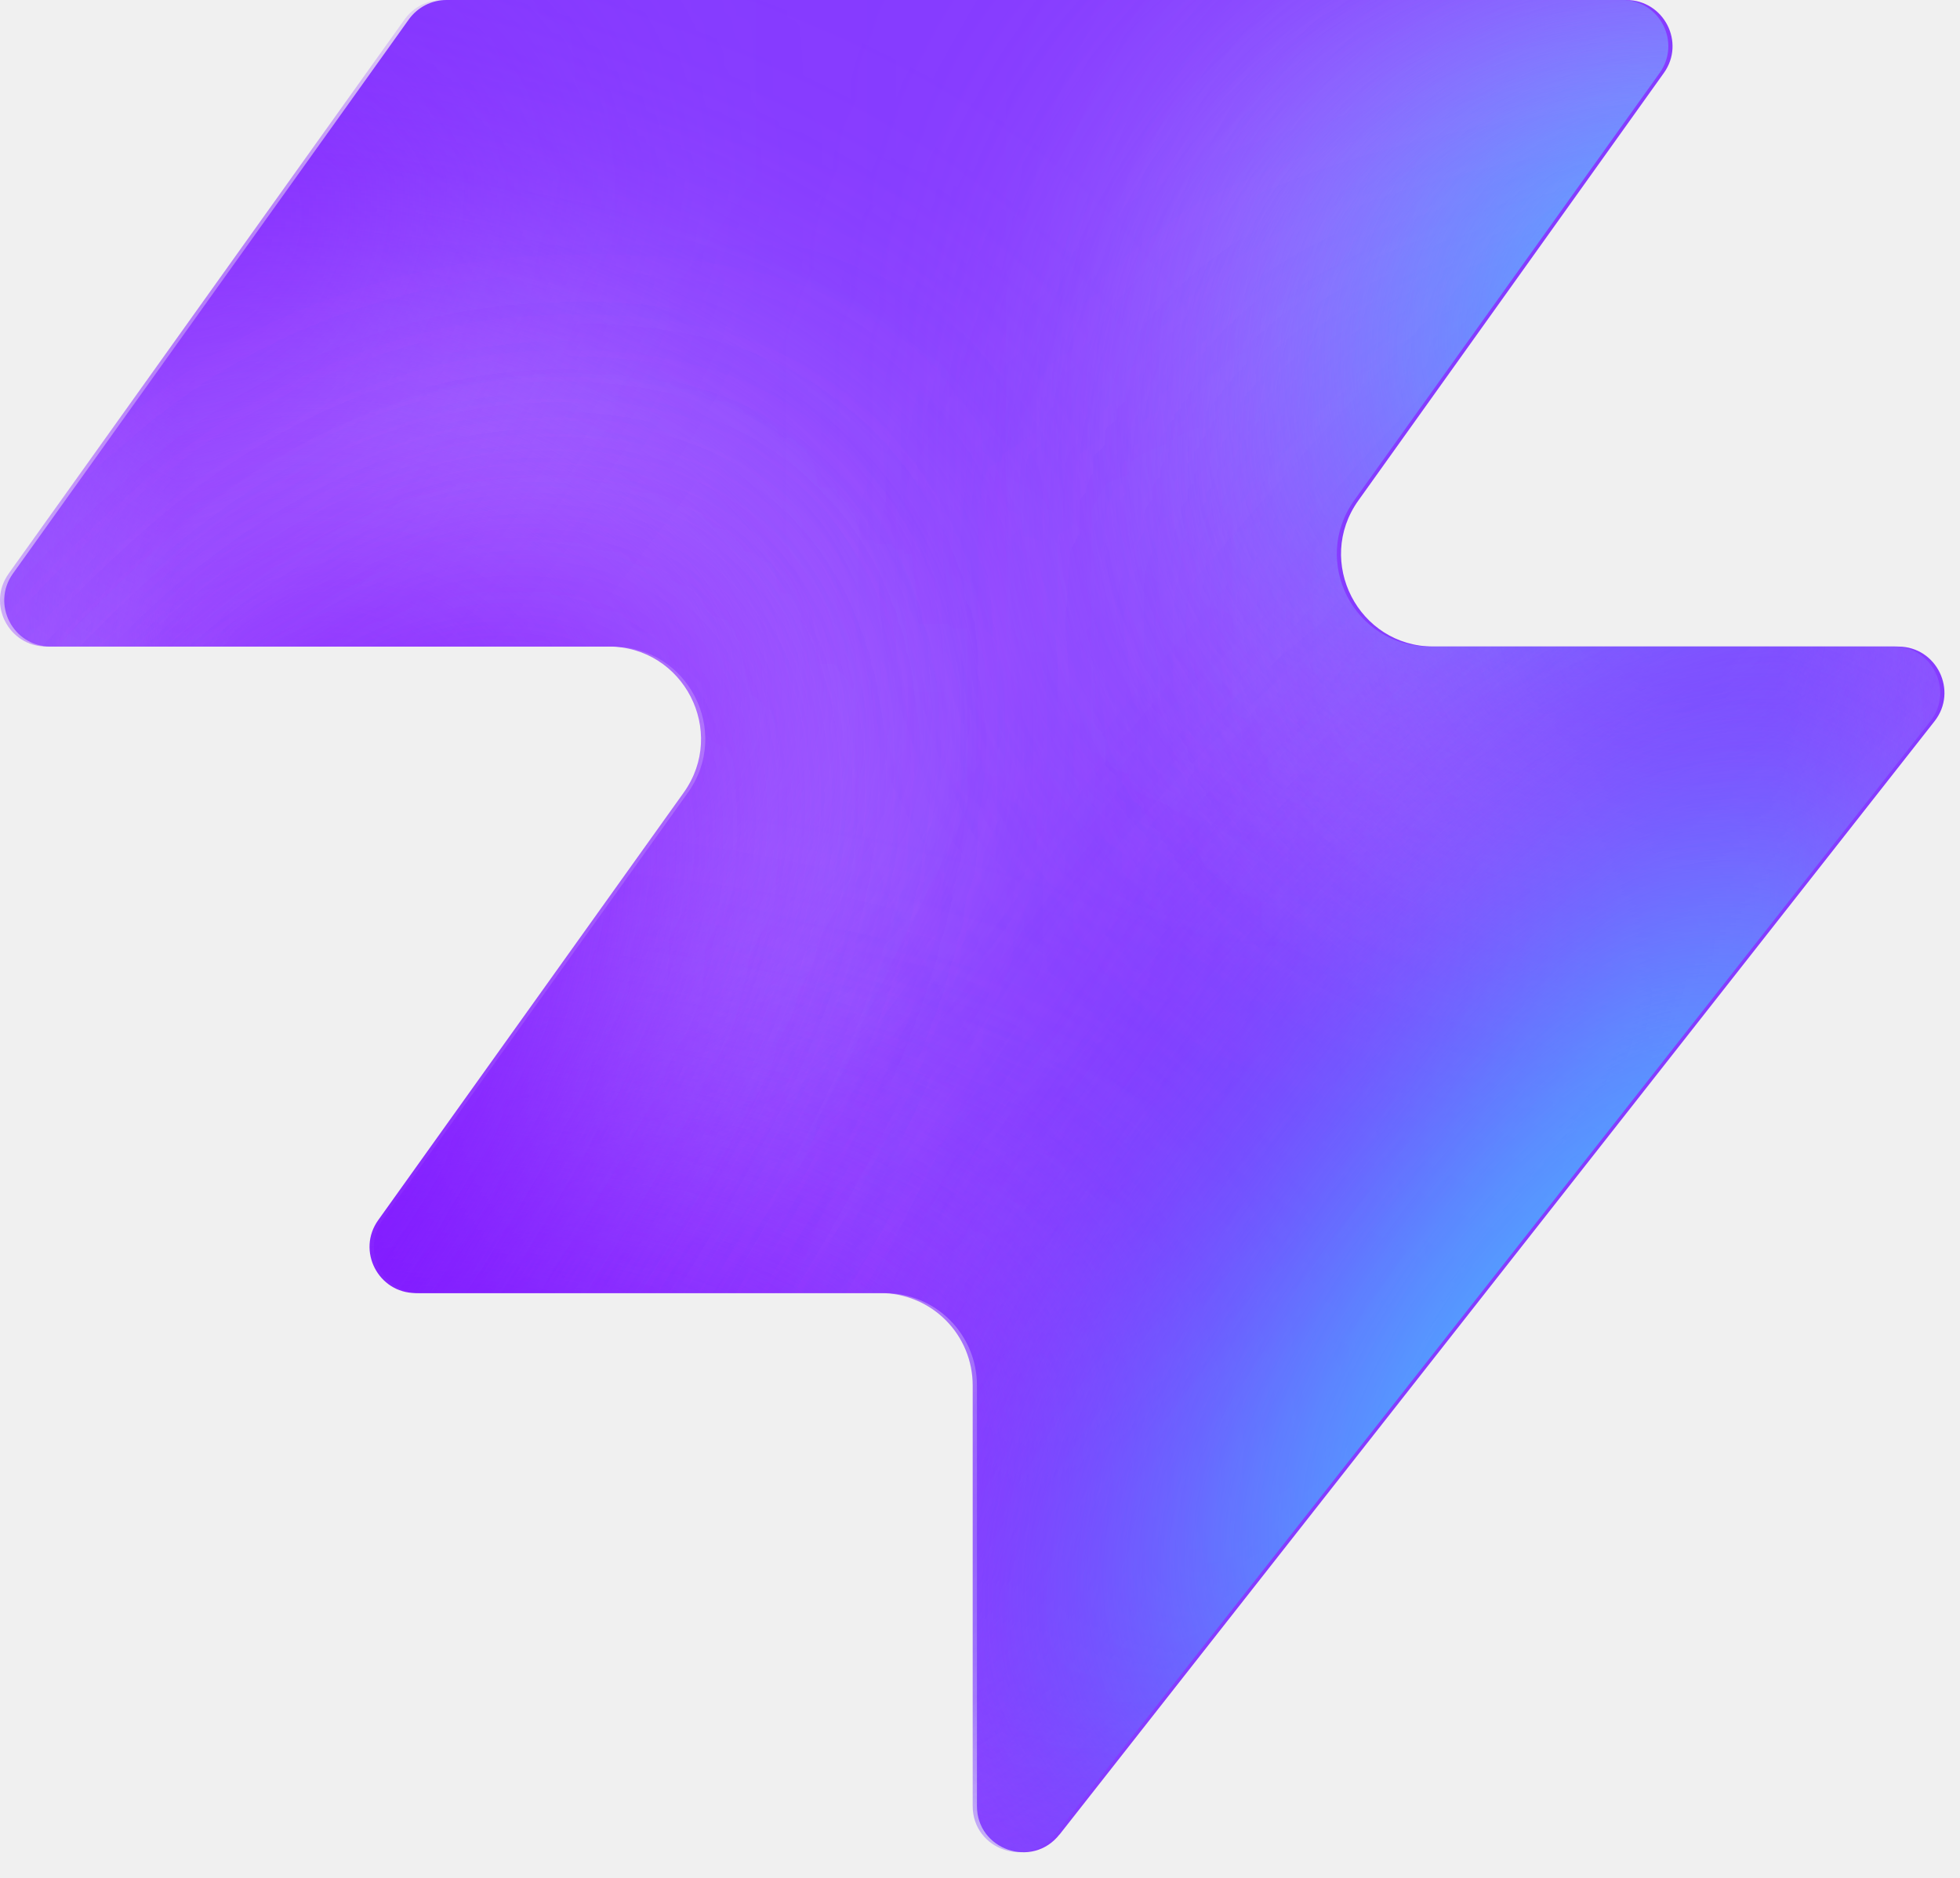
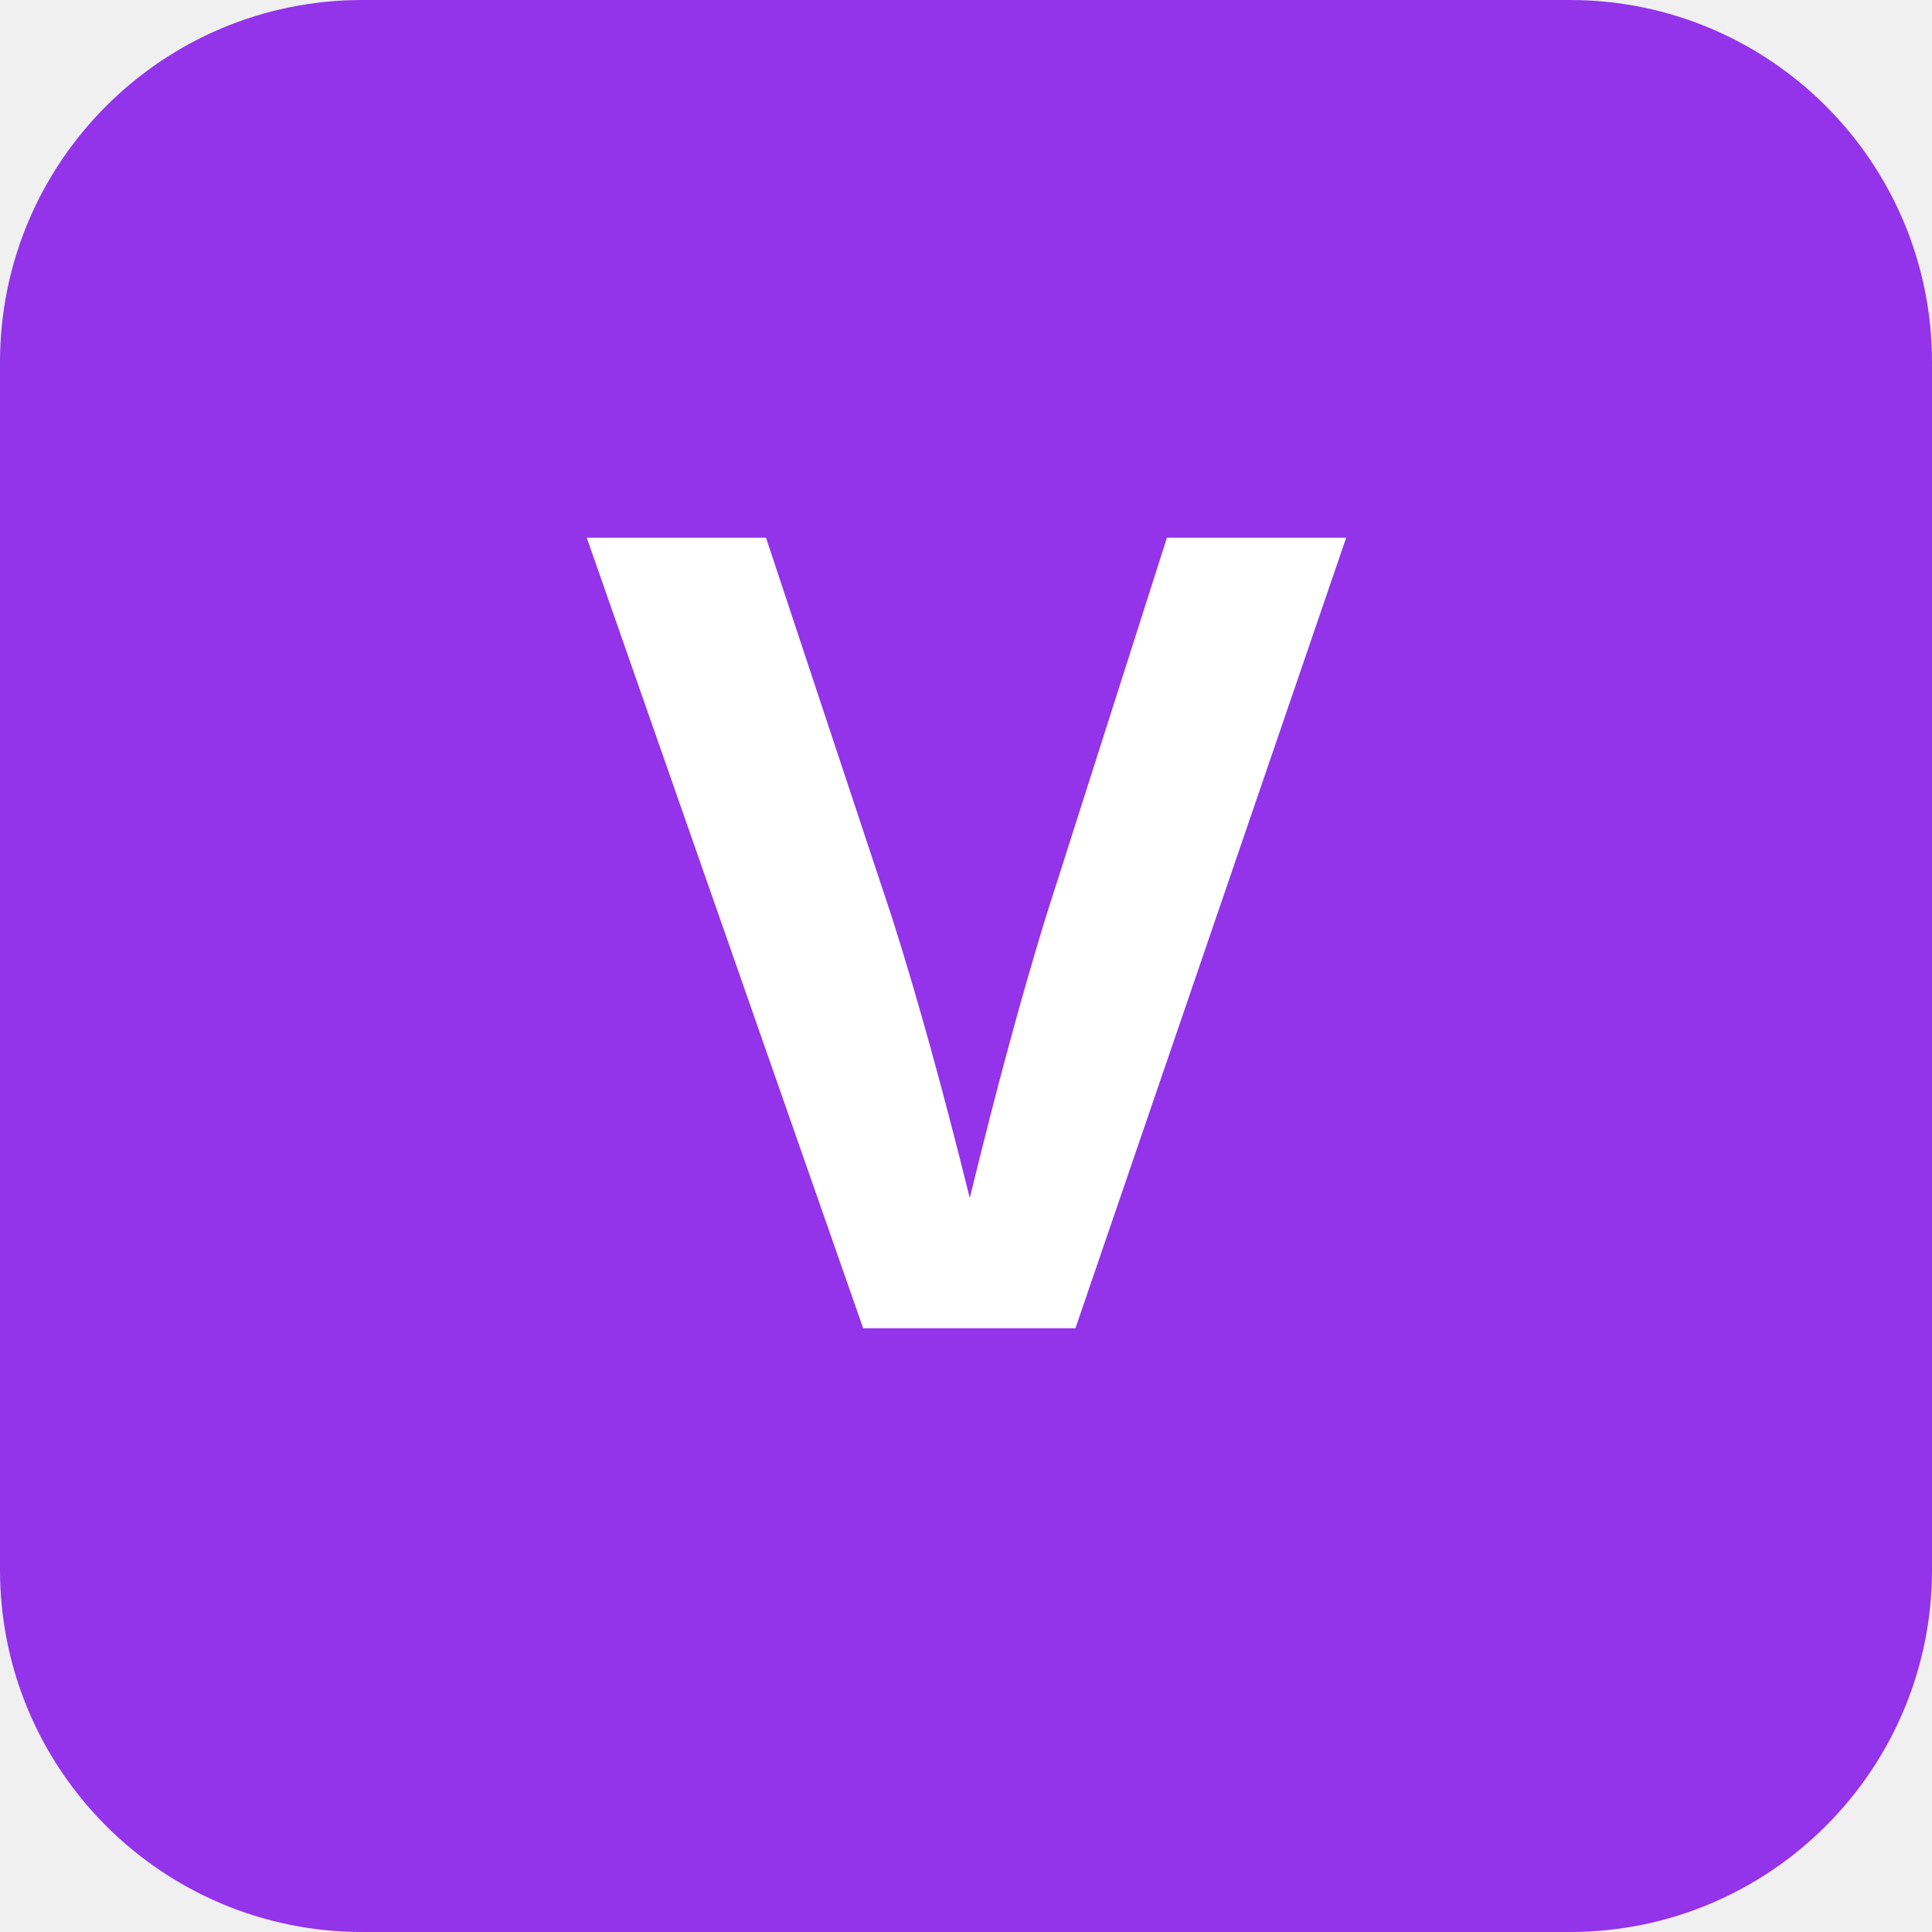
- <svg xmlns="http://www.w3.org/2000/svg" width="48" height="46" fill="none" viewBox="0 0 48 46">
-   <path fill="#863bff" d="M25.946 44.938c-.664.845-2.021.375-2.021-.698V33.937a2.26 2.26 0 0 0-2.262-2.262H10.287c-.92 0-1.456-1.04-.92-1.788l7.48-10.471c1.07-1.497 0-3.578-1.842-3.578H1.237c-.92 0-1.456-1.04-.92-1.788L10.013.474c.214-.297.556-.474.92-.474h28.894c.92 0 1.456 1.04.92 1.788l-7.48 10.471c-1.07 1.498 0 3.579 1.842 3.579h11.377c.943 0 1.473 1.088.89 1.83L25.947 44.94z" style="fill:#863bff;fill:color(display-p3 .525 .23 1);fill-opacity:1" />
-   <mask id="a" width="48" height="46" x="0" y="0" maskUnits="userSpaceOnUse" style="mask-type:alpha">
-     <path fill="#000" d="M25.842 44.938c-.664.844-2.021.375-2.021-.698V33.937a2.26 2.26 0 0 0-2.262-2.262H10.183c-.92 0-1.456-1.04-.92-1.788l7.48-10.471c1.07-1.498 0-3.579-1.842-3.579H1.133c-.92 0-1.456-1.04-.92-1.787L9.91.473c.214-.297.556-.474.92-.474h28.894c.92 0 1.456 1.04.92 1.788l-7.48 10.471c-1.07 1.498 0 3.578 1.842 3.578h11.377c.943 0 1.473 1.088.89 1.832L25.843 44.94z" style="fill:#000;fill-opacity:1" />
-   </mask>
-   <g mask="url(#a)">
-     <g filter="url(#b)">
-       <ellipse cx="5.508" cy="14.704" fill="#ede6ff" rx="5.508" ry="14.704" style="fill:#ede6ff;fill:color(display-p3 .927 .903 1);fill-opacity:1" transform="matrix(.00324 1 1 -.00324 -4.47 31.516)" />
-     </g>
-     <g filter="url(#c)">
-       <ellipse cx="10.399" cy="29.851" fill="#ede6ff" rx="10.399" ry="29.851" style="fill:#ede6ff;fill:color(display-p3 .927 .903 1);fill-opacity:1" transform="matrix(.00324 1 1 -.00324 -39.328 7.883)" />
-     </g>
-     <g filter="url(#d)">
-       <ellipse cx="5.508" cy="30.487" fill="#7e14ff" rx="5.508" ry="30.487" style="fill:#7e14ff;fill:color(display-p3 .492 .077 1);fill-opacity:1" transform="rotate(89.814 -25.913 -14.639)scale(1 -1)" />
-     </g>
-     <g filter="url(#e)">
-       <ellipse cx="5.508" cy="30.599" fill="#7e14ff" rx="5.508" ry="30.599" style="fill:#7e14ff;fill:color(display-p3 .492 .077 1);fill-opacity:1" transform="rotate(89.814 -32.644 -3.334)scale(1 -1)" />
-     </g>
-     <g filter="url(#f)">
-       <ellipse cx="5.508" cy="30.599" fill="#7e14ff" rx="5.508" ry="30.599" style="fill:#7e14ff;fill:color(display-p3 .492 .077 1);fill-opacity:1" transform="matrix(.00324 1 1 -.00324 -34.34 30.47)" />
-     </g>
-     <g filter="url(#g)">
-       <ellipse cx="14.072" cy="22.078" fill="#ede6ff" rx="14.072" ry="22.078" style="fill:#ede6ff;fill:color(display-p3 .927 .903 1);fill-opacity:1" transform="rotate(93.35 24.506 48.493)scale(-1 1)" />
-     </g>
-     <g filter="url(#h)">
-       <ellipse cx="3.47" cy="21.501" fill="#7e14ff" rx="3.47" ry="21.501" style="fill:#7e14ff;fill:color(display-p3 .492 .077 1);fill-opacity:1" transform="rotate(89.009 28.708 47.59)scale(-1 1)" />
-     </g>
-     <g filter="url(#i)">
-       <ellipse cx="3.47" cy="21.501" fill="#7e14ff" rx="3.47" ry="21.501" style="fill:#7e14ff;fill:color(display-p3 .492 .077 1);fill-opacity:1" transform="rotate(89.009 28.708 47.59)scale(-1 1)" />
-     </g>
-     <g filter="url(#j)">
-       <ellipse cx=".387" cy="8.972" fill="#7e14ff" rx="4.407" ry="29.108" style="fill:#7e14ff;fill:color(display-p3 .492 .077 1);fill-opacity:1" transform="rotate(39.51 .387 8.972)" />
-     </g>
-     <g filter="url(#k)">
-       <ellipse cx="47.523" cy="-6.092" fill="#7e14ff" rx="4.407" ry="29.108" style="fill:#7e14ff;fill:color(display-p3 .492 .077 1);fill-opacity:1" transform="rotate(37.892 47.523 -6.092)" />
-     </g>
-     <g filter="url(#l)">
-       <ellipse cx="41.412" cy="6.333" fill="#47bfff" rx="5.971" ry="9.665" style="fill:#47bfff;fill:color(display-p3 .28 .748 1);fill-opacity:1" transform="rotate(37.892 41.412 6.333)" />
-     </g>
-     <g filter="url(#m)">
-       <ellipse cx="-1.879" cy="38.332" fill="#7e14ff" rx="4.407" ry="29.108" style="fill:#7e14ff;fill:color(display-p3 .492 .077 1);fill-opacity:1" transform="rotate(37.892 -1.88 38.332)" />
-     </g>
-     <g filter="url(#n)">
-       <ellipse cx="-1.879" cy="38.332" fill="#7e14ff" rx="4.407" ry="29.108" style="fill:#7e14ff;fill:color(display-p3 .492 .077 1);fill-opacity:1" transform="rotate(37.892 -1.88 38.332)" />
-     </g>
-     <g filter="url(#o)">
-       <ellipse cx="35.651" cy="29.907" fill="#7e14ff" rx="4.407" ry="29.108" style="fill:#7e14ff;fill:color(display-p3 .492 .077 1);fill-opacity:1" transform="rotate(37.892 35.651 29.907)" />
-     </g>
-     <g filter="url(#p)">
-       <ellipse cx="38.418" cy="32.4" fill="#47bfff" rx="5.971" ry="15.297" style="fill:#47bfff;fill:color(display-p3 .28 .748 1);fill-opacity:1" transform="rotate(37.892 38.418 32.4)" />
-     </g>
-   </g>
-   <defs>
-     <filter id="b" width="60.045" height="41.654" x="-19.77" y="16.149" color-interpolation-filters="sRGB" filterUnits="userSpaceOnUse">
-       <feFlood flood-opacity="0" result="BackgroundImageFix" />
-       <feBlend in="SourceGraphic" in2="BackgroundImageFix" result="shape" />
-       <feGaussianBlur result="effect1_foregroundBlur_2002_17158" stdDeviation="7.659" />
-     </filter>
-     <filter id="c" width="90.34" height="51.437" x="-54.613" y="-7.533" color-interpolation-filters="sRGB" filterUnits="userSpaceOnUse">
-       <feFlood flood-opacity="0" result="BackgroundImageFix" />
-       <feBlend in="SourceGraphic" in2="BackgroundImageFix" result="shape" />
-       <feGaussianBlur result="effect1_foregroundBlur_2002_17158" stdDeviation="7.659" />
-     </filter>
-     <filter id="d" width="79.355" height="29.4" x="-49.64" y="2.03" color-interpolation-filters="sRGB" filterUnits="userSpaceOnUse">
-       <feFlood flood-opacity="0" result="BackgroundImageFix" />
-       <feBlend in="SourceGraphic" in2="BackgroundImageFix" result="shape" />
-       <feGaussianBlur result="effect1_foregroundBlur_2002_17158" stdDeviation="4.596" />
-     </filter>
-     <filter id="e" width="79.579" height="29.4" x="-45.045" y="20.029" color-interpolation-filters="sRGB" filterUnits="userSpaceOnUse">
-       <feFlood flood-opacity="0" result="BackgroundImageFix" />
-       <feBlend in="SourceGraphic" in2="BackgroundImageFix" result="shape" />
-       <feGaussianBlur result="effect1_foregroundBlur_2002_17158" stdDeviation="4.596" />
-     </filter>
-     <filter id="f" width="79.579" height="29.4" x="-43.513" y="21.178" color-interpolation-filters="sRGB" filterUnits="userSpaceOnUse">
-       <feFlood flood-opacity="0" result="BackgroundImageFix" />
-       <feBlend in="SourceGraphic" in2="BackgroundImageFix" result="shape" />
-       <feGaussianBlur result="effect1_foregroundBlur_2002_17158" stdDeviation="4.596" />
-     </filter>
-     <filter id="g" width="74.749" height="58.852" x="15.756" y="-17.901" color-interpolation-filters="sRGB" filterUnits="userSpaceOnUse">
-       <feFlood flood-opacity="0" result="BackgroundImageFix" />
-       <feBlend in="SourceGraphic" in2="BackgroundImageFix" result="shape" />
-       <feGaussianBlur result="effect1_foregroundBlur_2002_17158" stdDeviation="7.659" />
-     </filter>
-     <filter id="h" width="61.377" height="25.362" x="23.548" y="2.284" color-interpolation-filters="sRGB" filterUnits="userSpaceOnUse">
-       <feFlood flood-opacity="0" result="BackgroundImageFix" />
-       <feBlend in="SourceGraphic" in2="BackgroundImageFix" result="shape" />
-       <feGaussianBlur result="effect1_foregroundBlur_2002_17158" stdDeviation="4.596" />
-     </filter>
-     <filter id="i" width="61.377" height="25.362" x="23.548" y="2.284" color-interpolation-filters="sRGB" filterUnits="userSpaceOnUse">
-       <feFlood flood-opacity="0" result="BackgroundImageFix" />
-       <feBlend in="SourceGraphic" in2="BackgroundImageFix" result="shape" />
-       <feGaussianBlur result="effect1_foregroundBlur_2002_17158" stdDeviation="4.596" />
-     </filter>
-     <filter id="j" width="56.045" height="63.649" x="-27.636" y="-22.853" color-interpolation-filters="sRGB" filterUnits="userSpaceOnUse">
-       <feFlood flood-opacity="0" result="BackgroundImageFix" />
-       <feBlend in="SourceGraphic" in2="BackgroundImageFix" result="shape" />
-       <feGaussianBlur result="effect1_foregroundBlur_2002_17158" stdDeviation="4.596" />
-     </filter>
-     <filter id="k" width="54.814" height="64.646" x="20.116" y="-38.415" color-interpolation-filters="sRGB" filterUnits="userSpaceOnUse">
-       <feFlood flood-opacity="0" result="BackgroundImageFix" />
-       <feBlend in="SourceGraphic" in2="BackgroundImageFix" result="shape" />
-       <feGaussianBlur result="effect1_foregroundBlur_2002_17158" stdDeviation="4.596" />
-     </filter>
-     <filter id="l" width="33.541" height="35.313" x="24.641" y="-11.323" color-interpolation-filters="sRGB" filterUnits="userSpaceOnUse">
-       <feFlood flood-opacity="0" result="BackgroundImageFix" />
-       <feBlend in="SourceGraphic" in2="BackgroundImageFix" result="shape" />
-       <feGaussianBlur result="effect1_foregroundBlur_2002_17158" stdDeviation="4.596" />
-     </filter>
-     <filter id="m" width="54.814" height="64.646" x="-29.286" y="6.009" color-interpolation-filters="sRGB" filterUnits="userSpaceOnUse">
-       <feFlood flood-opacity="0" result="BackgroundImageFix" />
-       <feBlend in="SourceGraphic" in2="BackgroundImageFix" result="shape" />
-       <feGaussianBlur result="effect1_foregroundBlur_2002_17158" stdDeviation="4.596" />
-     </filter>
-     <filter id="n" width="54.814" height="64.646" x="-29.286" y="6.009" color-interpolation-filters="sRGB" filterUnits="userSpaceOnUse">
-       <feFlood flood-opacity="0" result="BackgroundImageFix" />
-       <feBlend in="SourceGraphic" in2="BackgroundImageFix" result="shape" />
-       <feGaussianBlur result="effect1_foregroundBlur_2002_17158" stdDeviation="4.596" />
-     </filter>
-     <filter id="o" width="54.814" height="64.646" x="8.244" y="-2.416" color-interpolation-filters="sRGB" filterUnits="userSpaceOnUse">
-       <feFlood flood-opacity="0" result="BackgroundImageFix" />
-       <feBlend in="SourceGraphic" in2="BackgroundImageFix" result="shape" />
-       <feGaussianBlur result="effect1_foregroundBlur_2002_17158" stdDeviation="4.596" />
-     </filter>
-     <filter id="p" width="39.409" height="43.623" x="18.713" y="10.588" color-interpolation-filters="sRGB" filterUnits="userSpaceOnUse">
-       <feFlood flood-opacity="0" result="BackgroundImageFix" />
-       <feBlend in="SourceGraphic" in2="BackgroundImageFix" result="shape" />
-       <feGaussianBlur result="effect1_foregroundBlur_2002_17158" stdDeviation="4.596" />
-     </filter>
-   </defs>
+ <svg xmlns="http://www.w3.org/2000/svg" width="32" height="32" viewBox="0 0 32 32">
+   <rect width="32" height="32" rx="6" fill="#9333EA" />
+   <text x="16" y="22" font-family="system-ui, -apple-system, sans-serif" font-size="18" font-weight="bold" fill="white" text-anchor="middle">V</text>
</svg>
